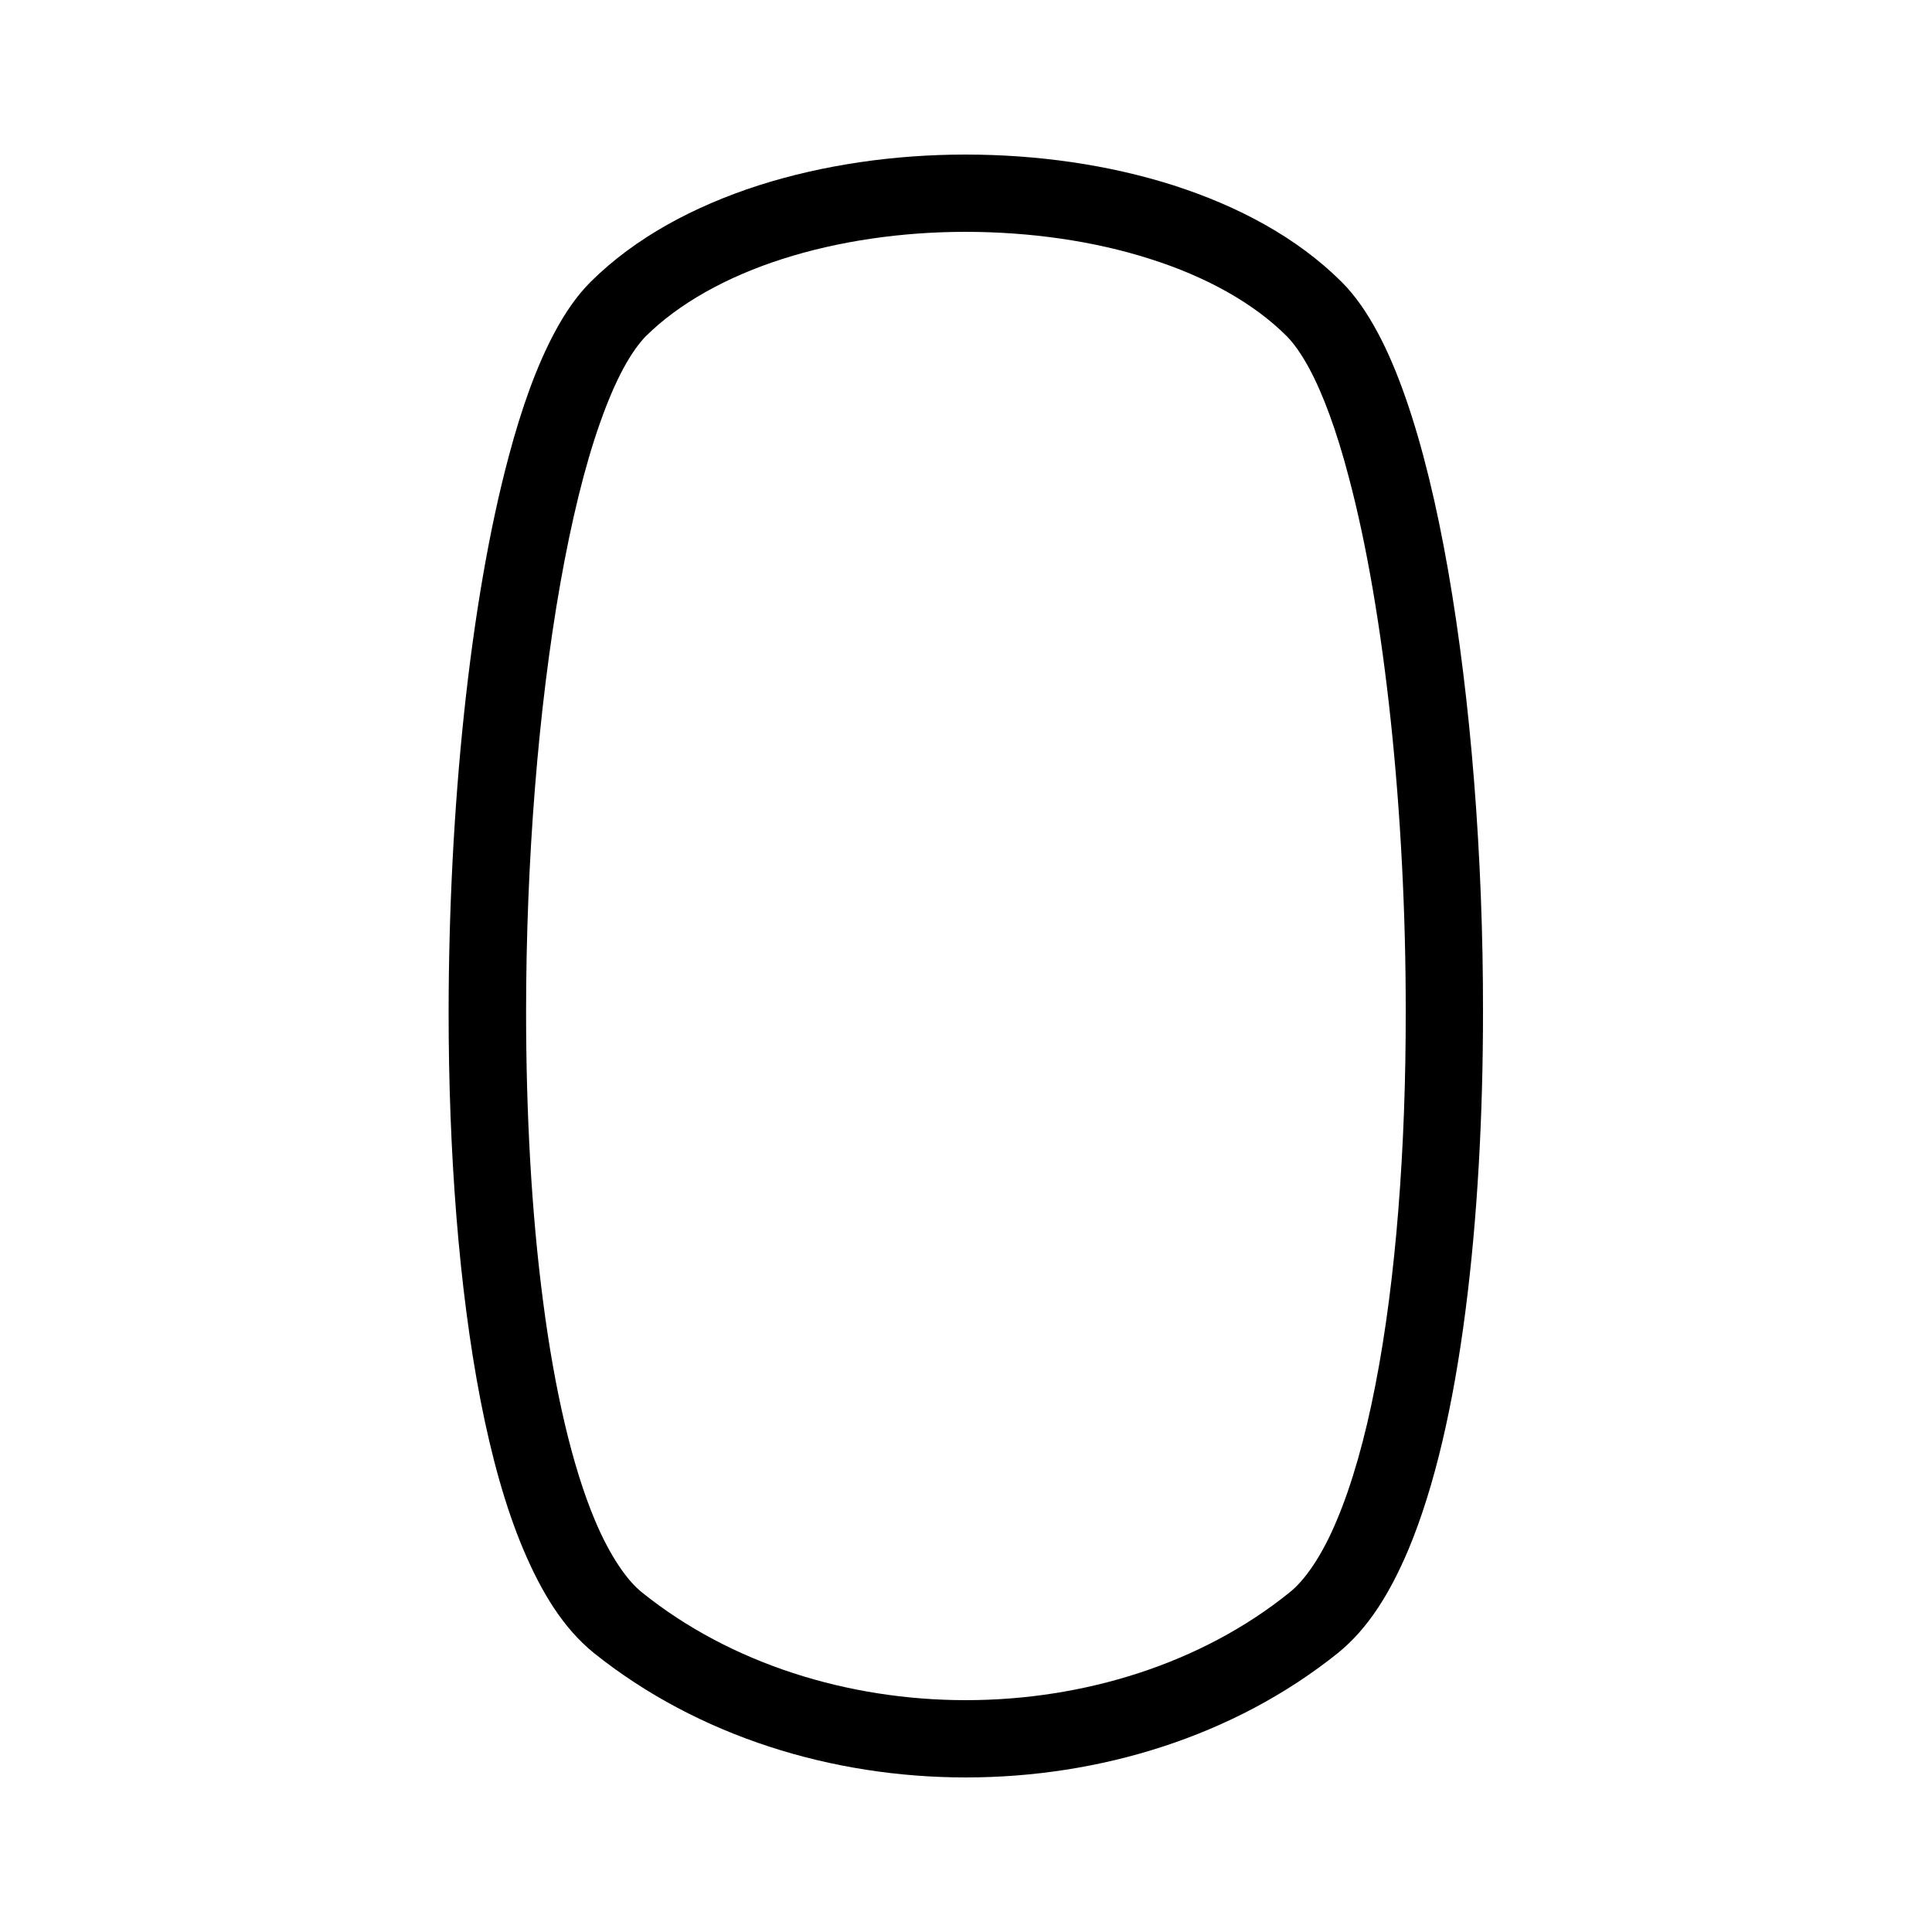
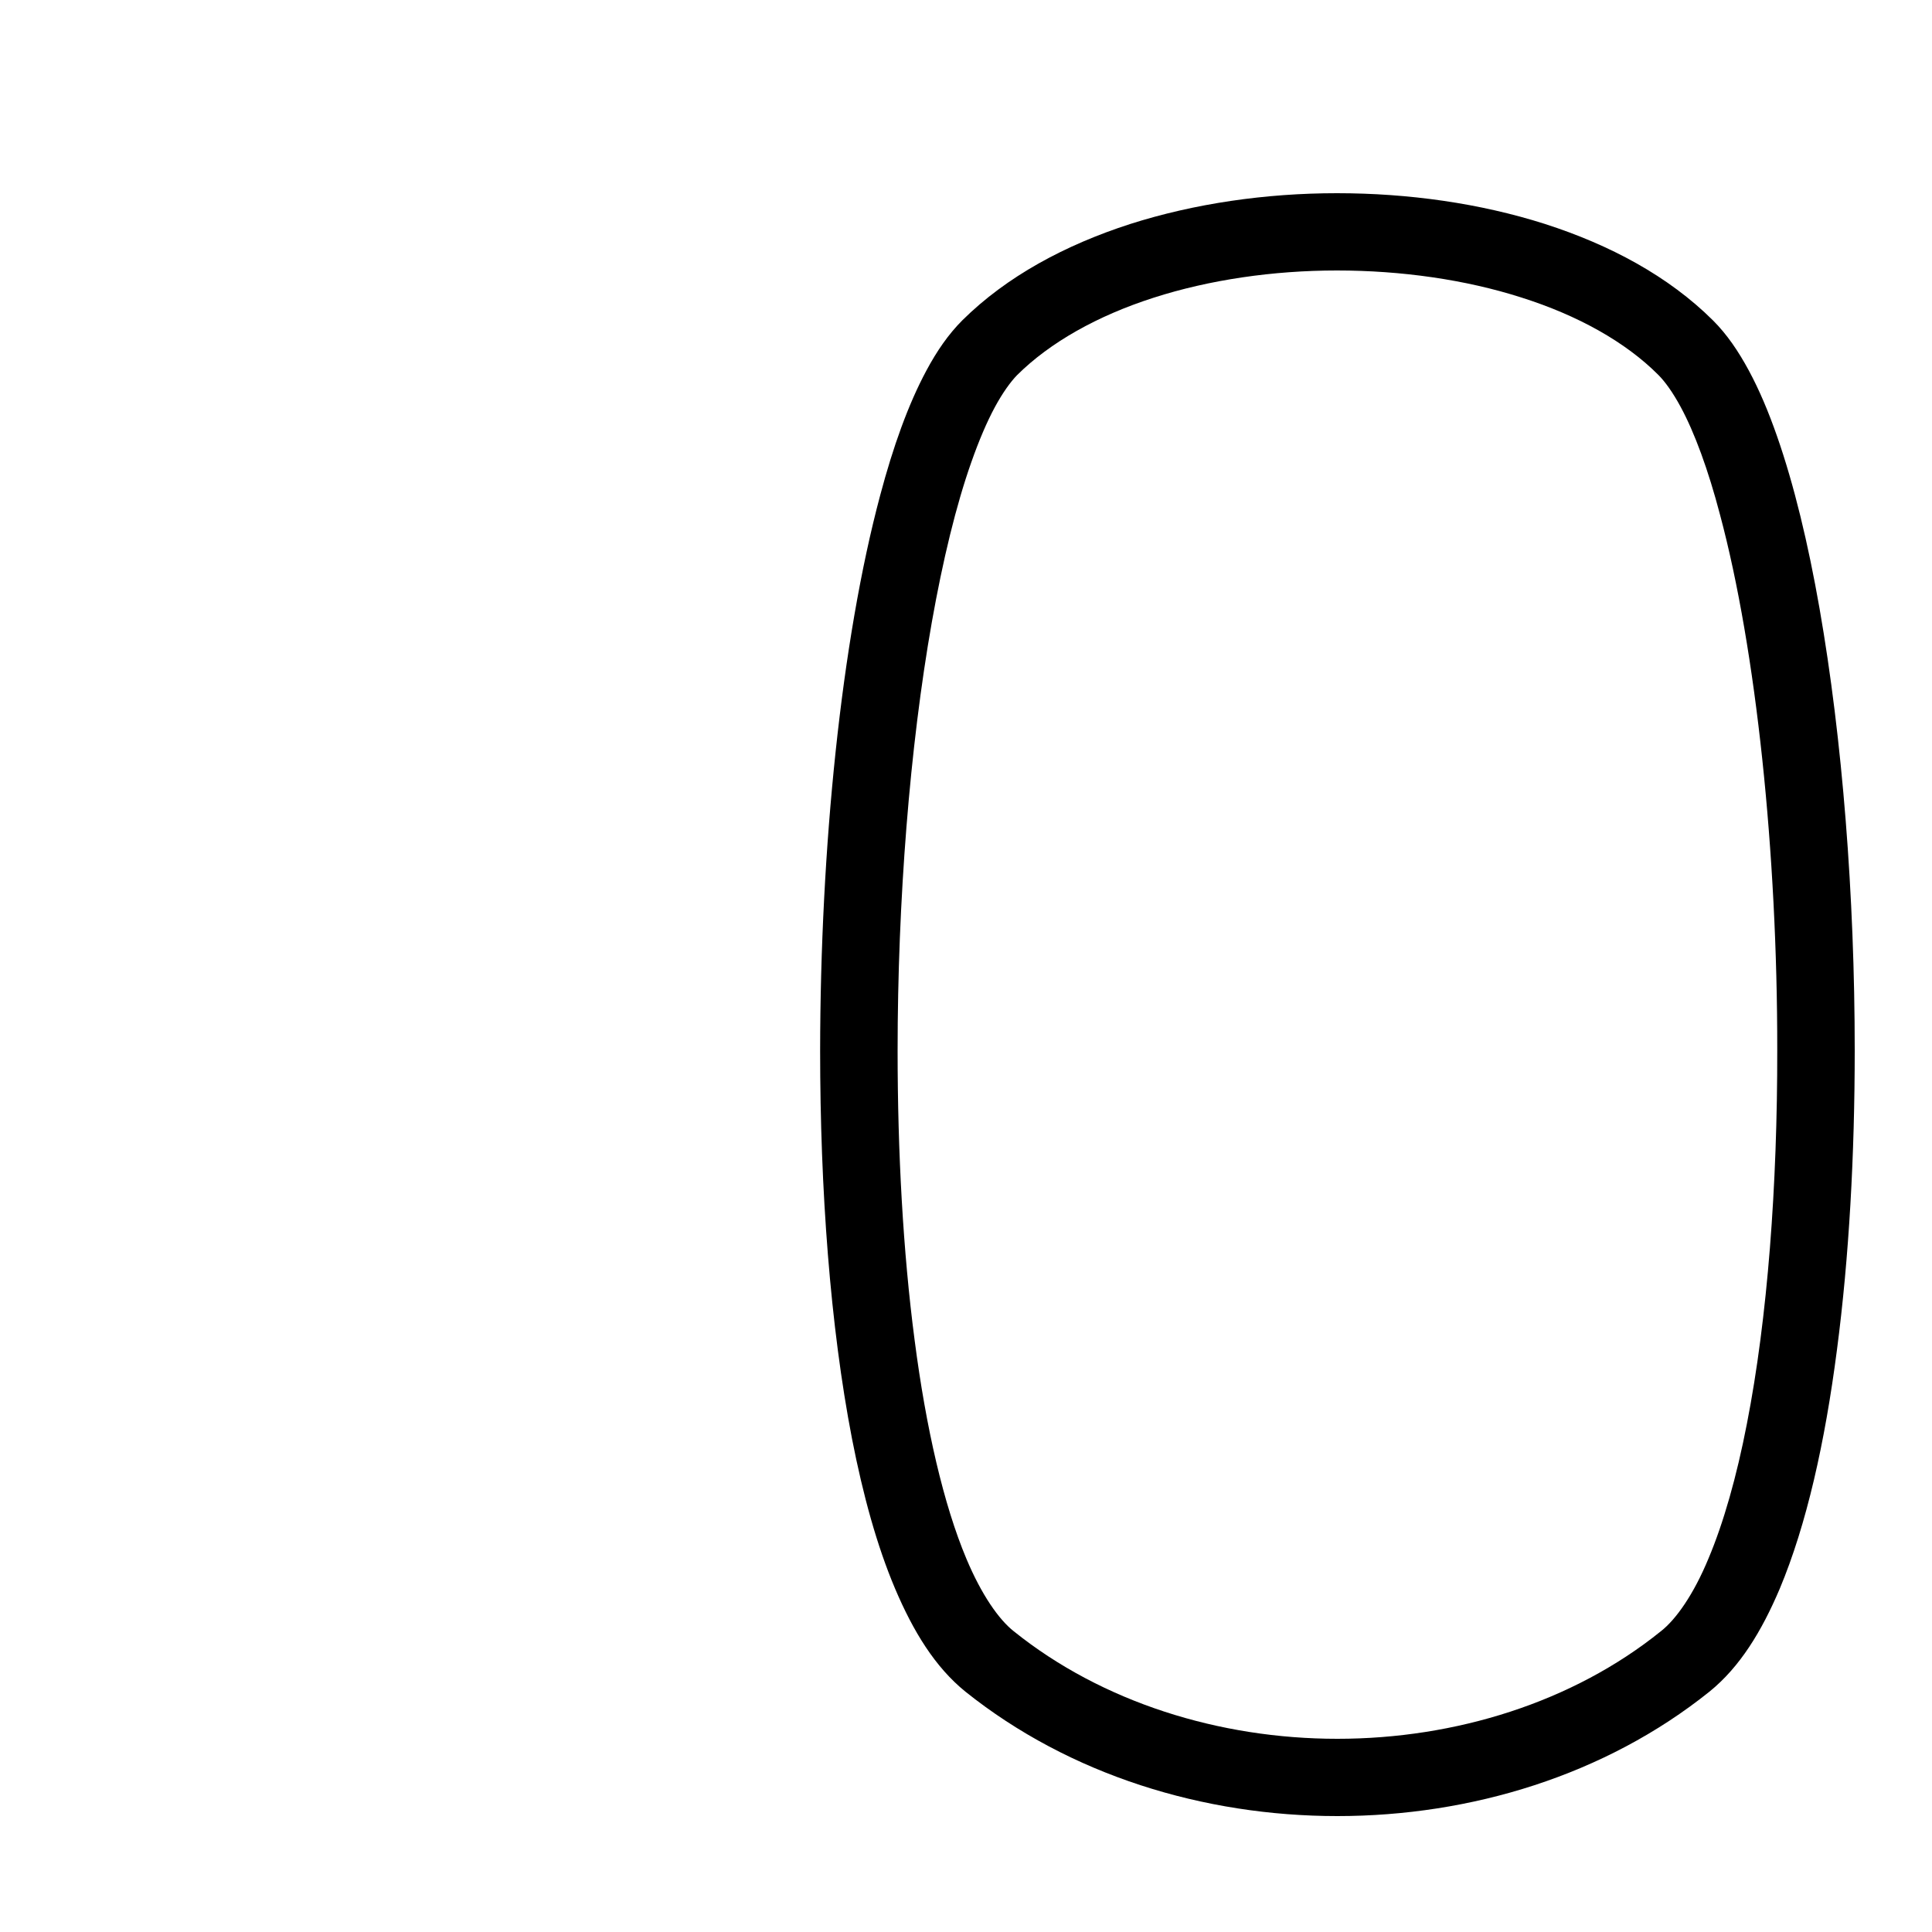
- <svg xmlns="http://www.w3.org/2000/svg" version="1.1" id="Capa_1" x="0px" y="0px" width="100px" height="100px" viewBox="0 0 100 100" enable-background="new 0 0 100 100" xml:space="preserve">
-   <path d="M74.95,29.5c-0.59-3.37-1.32-6.4-2.2-8.92c-0.44-1.26-0.92-2.4-1.46-3.4c-0.54-1-1.13-1.87-1.85-2.59  c-2.31-2.3-5.35-3.92-8.71-5C57.37,8.52,53.67,8,49.97,8c-3.68,0-7.37,0.53-10.72,1.6c-3.34,1.08-6.37,2.7-8.67,4.98  c-0.72,0.72-1.32,1.59-1.86,2.6c-0.94,1.75-1.72,3.93-2.39,6.45c-2.02,7.55-3.1,18.27-3.11,28.76c0,7.18,0.52,14.24,1.65,20.08  c0.57,2.92,1.29,5.54,2.23,7.76c0.94,2.21,2.06,4.05,3.64,5.33C36.14,89.88,43.08,92,49.99,92c6.91,0,13.86-2.11,19.26-6.44  c1.58-1.28,2.7-3.12,3.64-5.33c1.39-3.32,2.34-7.57,2.96-12.36c0.62-4.79,0.91-10.11,0.91-15.5C76.77,44.37,76.13,36.25,74.95,29.5z   M71.19,71.69c-0.53,2.74-1.21,5.13-1.99,6.98c-0.77,1.86-1.68,3.15-2.46,3.76C62.18,86.11,56.1,88,49.99,88  c-6.1,0-12.17-1.89-16.74-5.56c-0.78-0.61-1.68-1.9-2.46-3.76c-1.17-2.78-2.09-6.75-2.68-11.32c-0.6-4.57-0.88-9.73-0.88-14.97  c0-7.77,0.63-15.73,1.77-22.18c0.57-3.22,1.26-6.07,2.05-8.3c0.39-1.11,0.8-2.07,1.21-2.83c0.41-0.76,0.82-1.32,1.15-1.66  c1.71-1.7,4.17-3.08,7.07-4.01c2.89-0.93,6.19-1.41,9.49-1.41c3.32,0,6.65,0.47,9.55,1.4c2.91,0.92,5.39,2.3,7.09,4.01  c0.33,0.33,0.74,0.89,1.15,1.65c0.72,1.33,1.43,3.26,2.04,5.59c1.87,6.99,2.97,17.51,2.96,27.7C72.77,59.35,72.26,66.22,71.19,71.69  z" />
+ <svg xmlns="http://www.w3.org/2000/svg" version="1.1" baseProfile="tiny" id="Capa_1" x="0px" y="0px" width="100px" height="100px" viewBox="0 0 100 100" xml:space="preserve">
+   <path d="M94.18,31.5c-0.59-3.37-1.32-6.4-2.2-8.92c-0.44-1.26-0.92-2.4-1.46-3.4c-0.54-1-1.13-1.87-1.85-2.59  c-2.31-2.3-5.35-3.92-8.71-5C76.6,10.52,72.9,10,69.2,10c-3.68,0-7.37,0.53-10.72,1.6c-3.34,1.08-6.37,2.7-8.67,4.98  c-0.72,0.72-1.32,1.59-1.86,2.6c-0.94,1.75-1.72,3.93-2.39,6.45c-2.02,7.55-3.1,18.27-3.11,28.76c0,7.18,0.52,14.24,1.65,20.08  c0.57,2.92,1.29,5.54,2.23,7.76c0.94,2.21,2.06,4.05,3.64,5.33C55.37,91.88,62.31,94,69.22,94c6.91,0,13.86-2.11,19.26-6.44  c1.58-1.28,2.7-3.12,3.64-5.33c1.39-3.32,2.34-7.57,2.96-12.36C95.71,65.07,96,59.75,96,54.36C96,46.37,95.36,38.25,94.18,31.5z   M90.42,73.69c-0.53,2.74-1.21,5.13-1.99,6.98c-0.77,1.86-1.68,3.15-2.46,3.76C81.41,88.11,75.33,90,69.22,90  c-6.1,0-12.17-1.89-16.74-5.56c-0.78-0.61-1.68-1.9-2.46-3.76c-1.17-2.78-2.09-6.75-2.68-11.32c-0.6-4.57-0.88-9.73-0.88-14.97  c0-7.77,0.63-15.73,1.77-22.18c0.57-3.22,1.26-6.07,2.05-8.3c0.39-1.11,0.8-2.07,1.21-2.83c0.41-0.76,0.82-1.32,1.15-1.66  c1.71-1.7,4.17-3.08,7.07-4.01C62.6,14.48,65.9,14,69.2,14c3.32,0,6.65,0.47,9.55,1.4c2.91,0.92,5.39,2.3,7.09,4.01  c0.33,0.33,0.74,0.89,1.15,1.65c0.72,1.33,1.43,3.26,2.04,5.59c1.87,6.99,2.97,17.51,2.96,27.7C92,61.35,91.49,68.22,90.42,73.69z" />
</svg>
